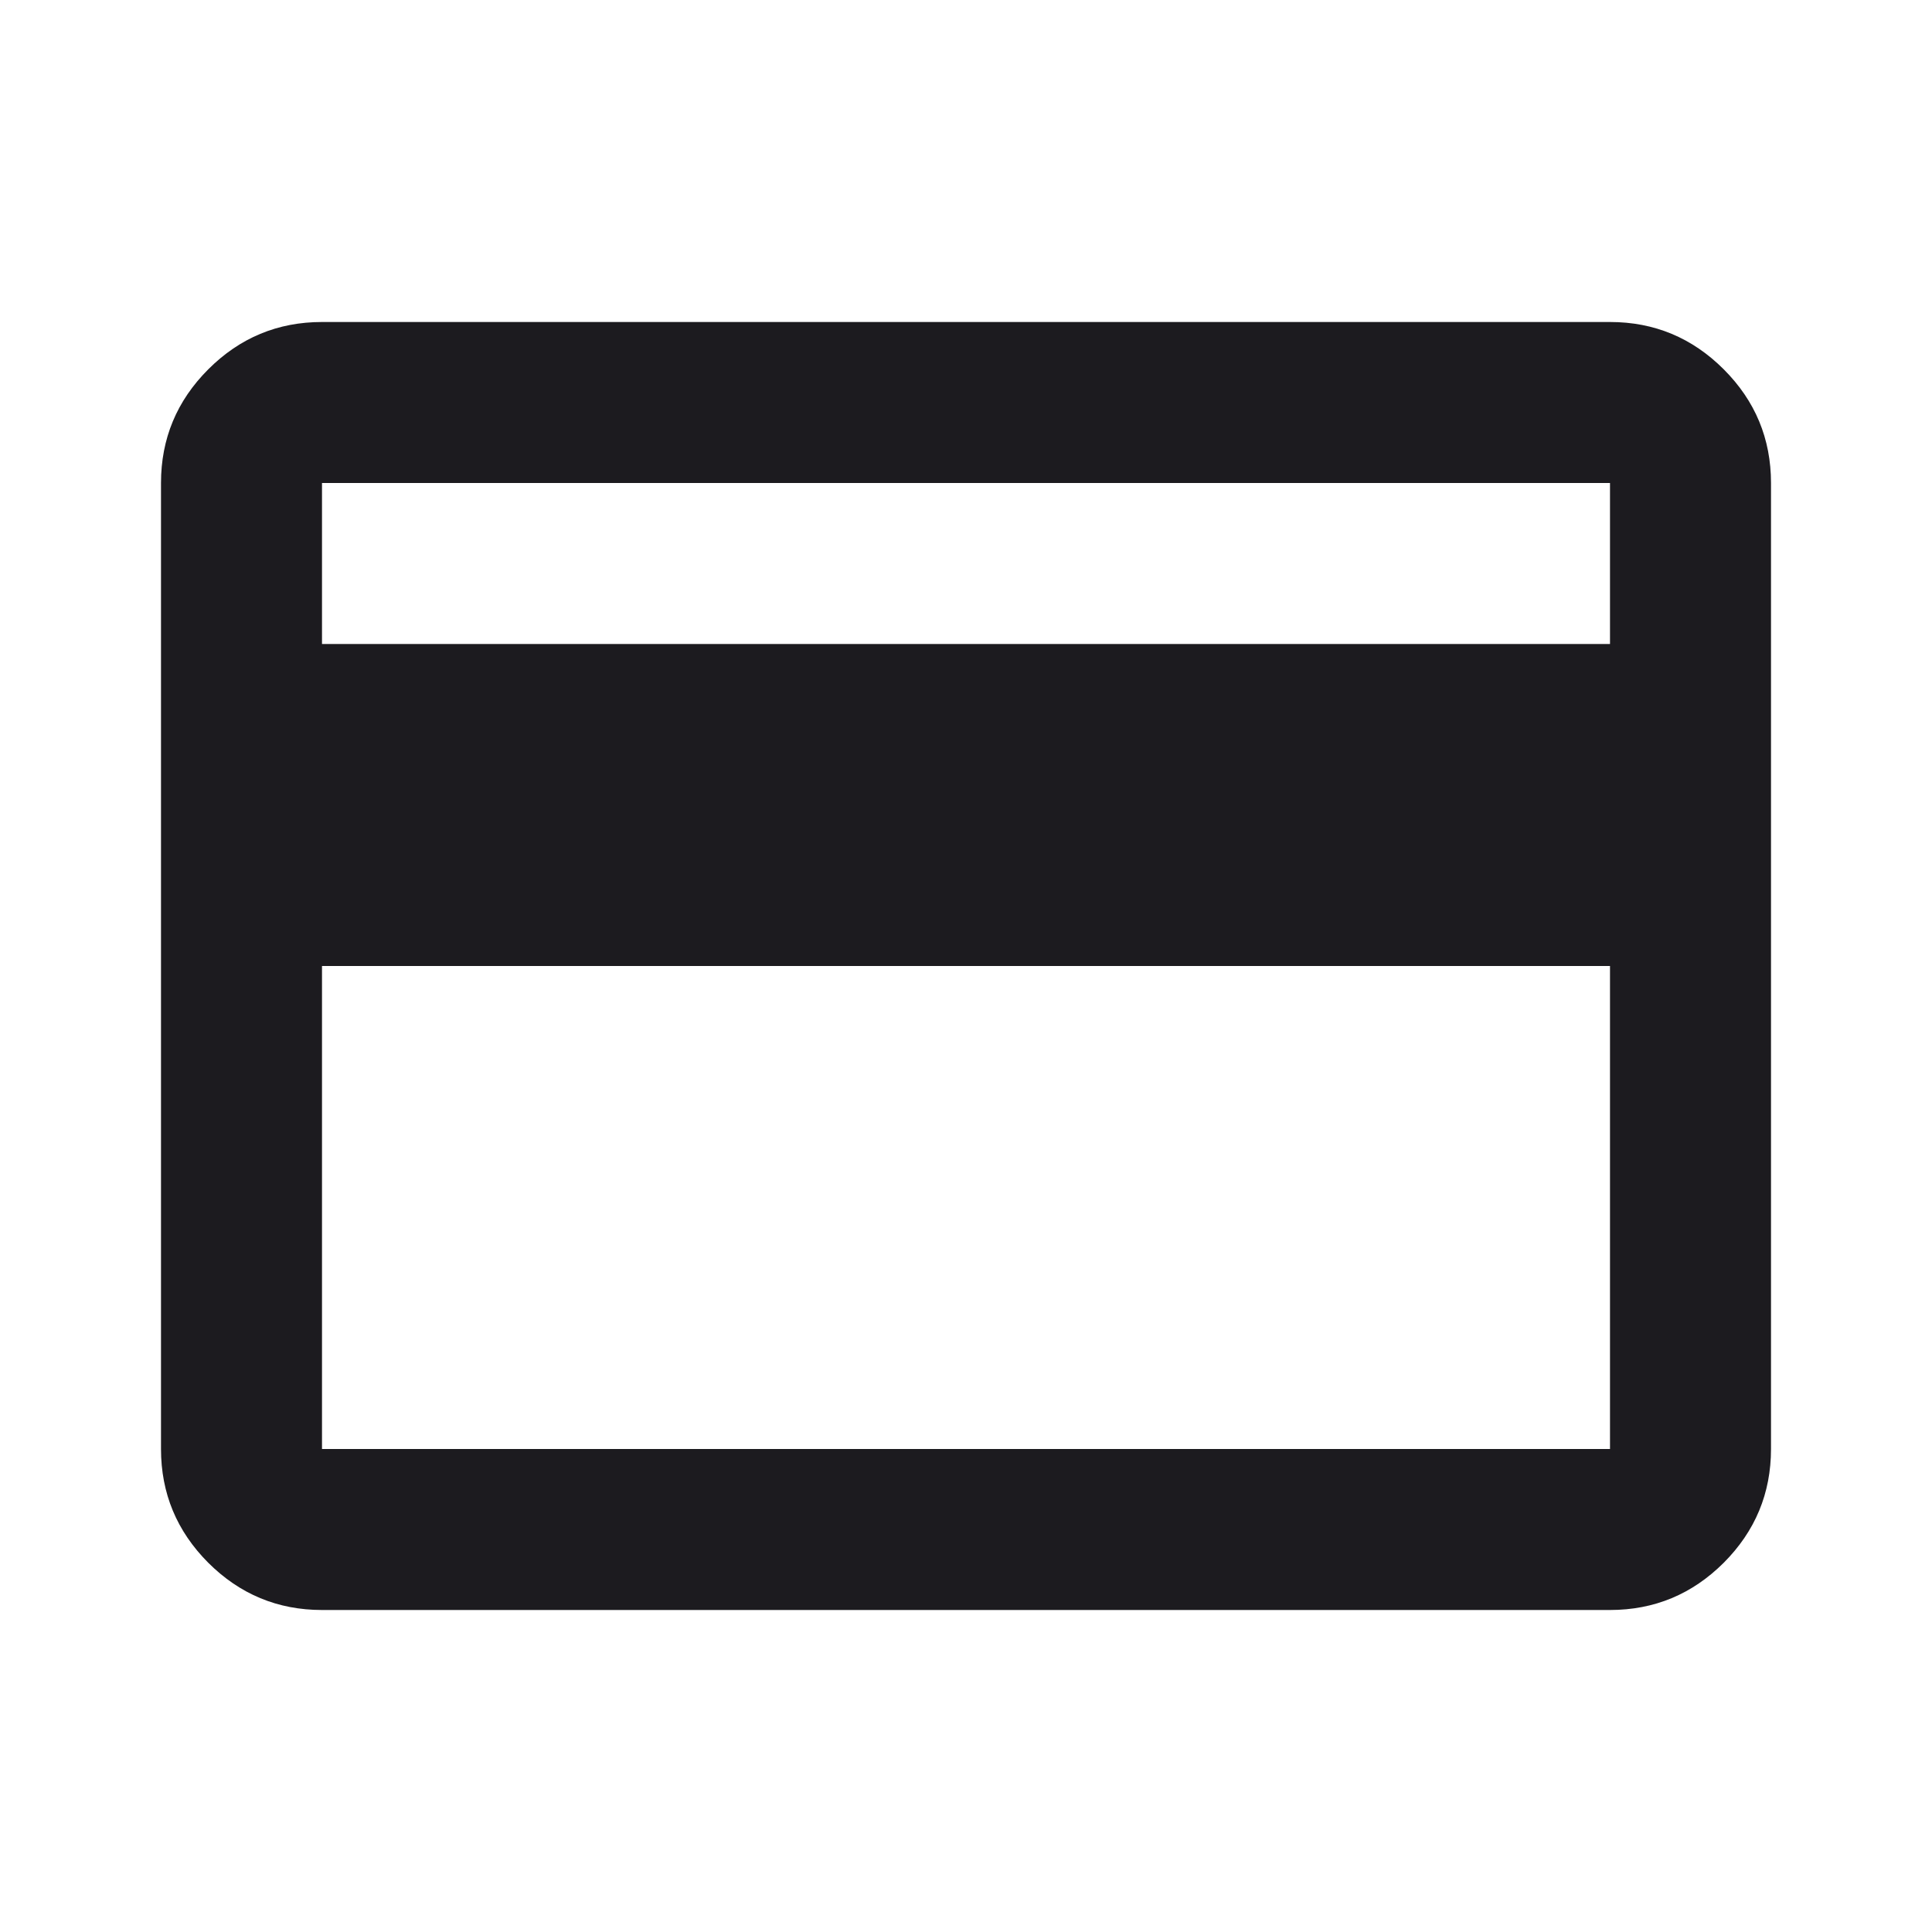
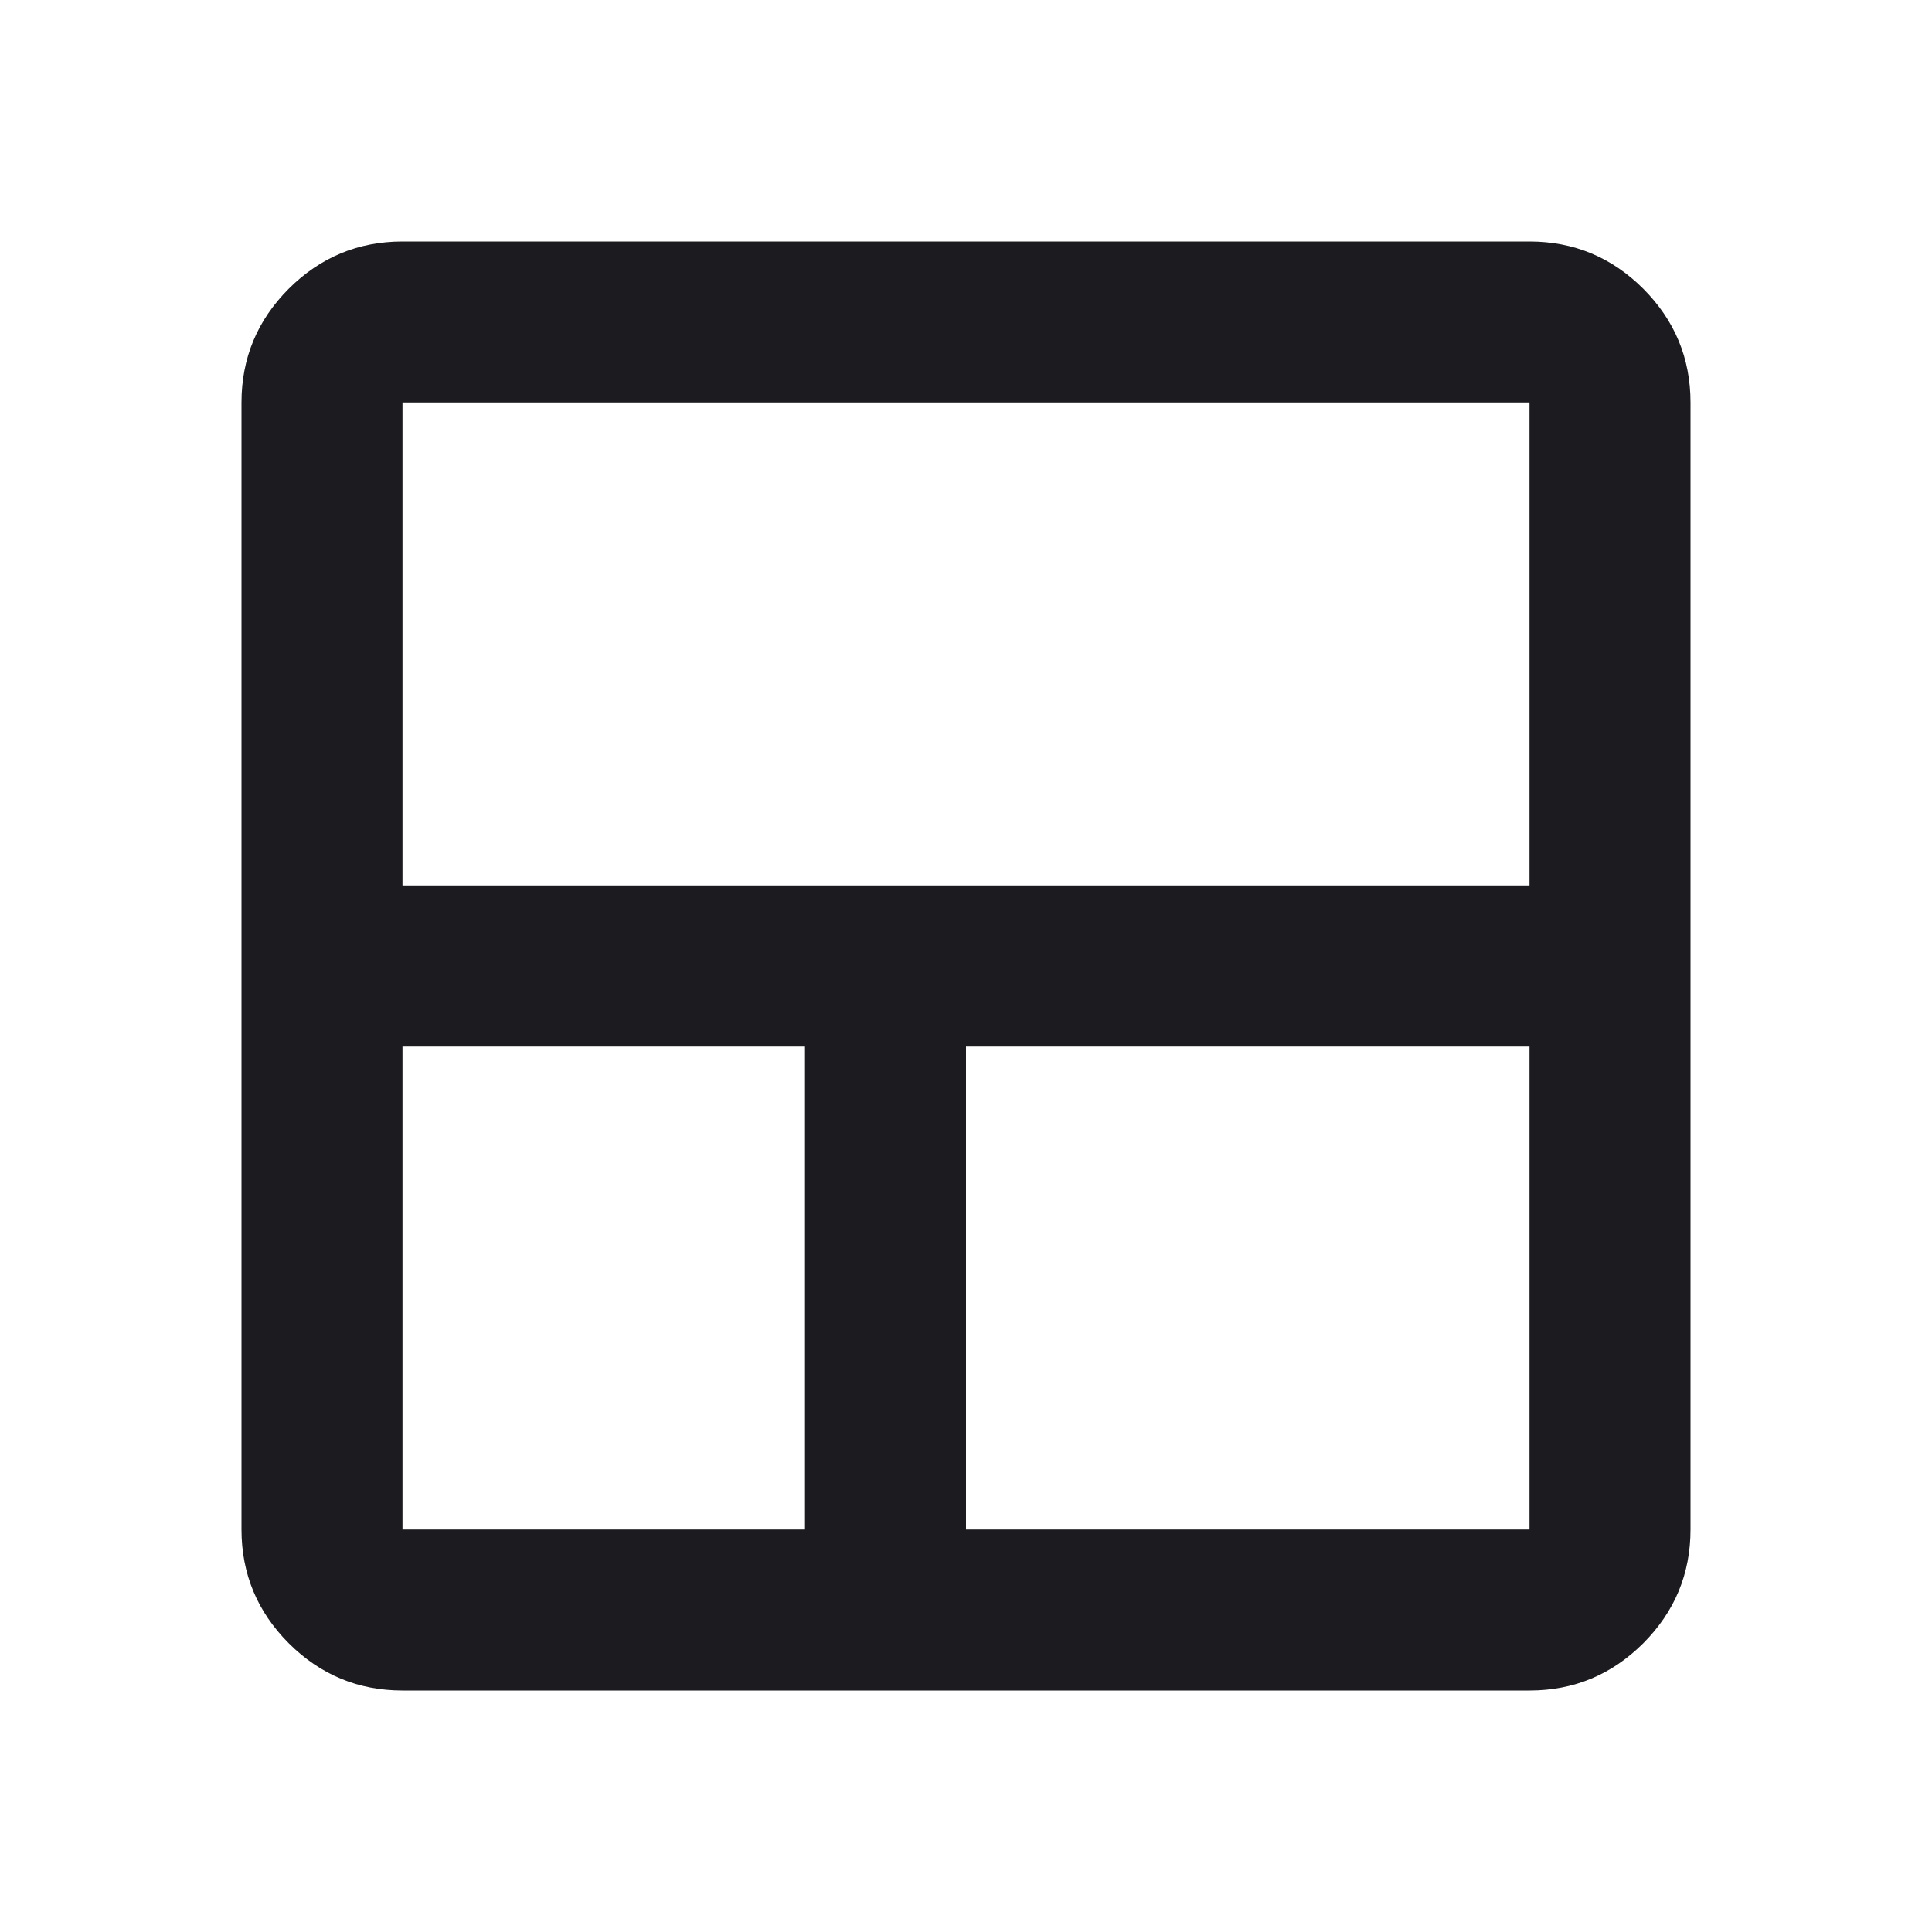
<svg xmlns="http://www.w3.org/2000/svg" width="24" height="24" viewBox="0 0 24 24" fill="none">
-   <mask id="mask0_122_2580" style="mask-type:alpha" maskUnits="userSpaceOnUse" x="0" y="0" width="24" height="24">
+   <mask id="mask0_3738_2461" style="mask-type:alpha" maskUnits="userSpaceOnUse" x="0" y="0" width="24" height="24">
    <rect width="24" height="24" fill="#D9D9D9" />
  </mask>
-   <g mask="url(#mask0_122_2580)">
-     <path d="M22 6V18C22 18.55 21.804 19.021 21.413 19.413C21.021 19.804 20.55 20 20 20H4C3.45 20 2.979 19.804 2.587 19.413C2.196 19.021 2 18.55 2 18V6C2 5.45 2.196 4.979 2.587 4.588C2.979 4.196 3.45 4 4 4H20C20.55 4 21.021 4.196 21.413 4.588C21.804 4.979 22 5.45 22 6ZM4 8H20V6H4V8ZM4 12V18H20V12H4Z" fill="#1C1B1F" />
+   <g mask="url(#mask0_3738_2461)">
+     <path d="M5 21C4.45 21 3.979 20.804 3.587 20.413C3.196 20.021 3 19.55 3 19V5C3 4.45 3.196 3.979 3.587 3.587C3.979 3.196 4.45 3 5 3H19C19.55 3 20.021 3.196 20.413 3.587C20.804 3.979 21 4.45 21 5V19C21 19.55 20.804 20.021 20.413 20.413C20.021 20.804 19.55 21 19 21H5ZM10 19V13H5V19H10ZM12 19H19V13H12V19ZM5 11H19V5H5V11Z" fill="#1C1B1F" />
  </g>
</svg>
